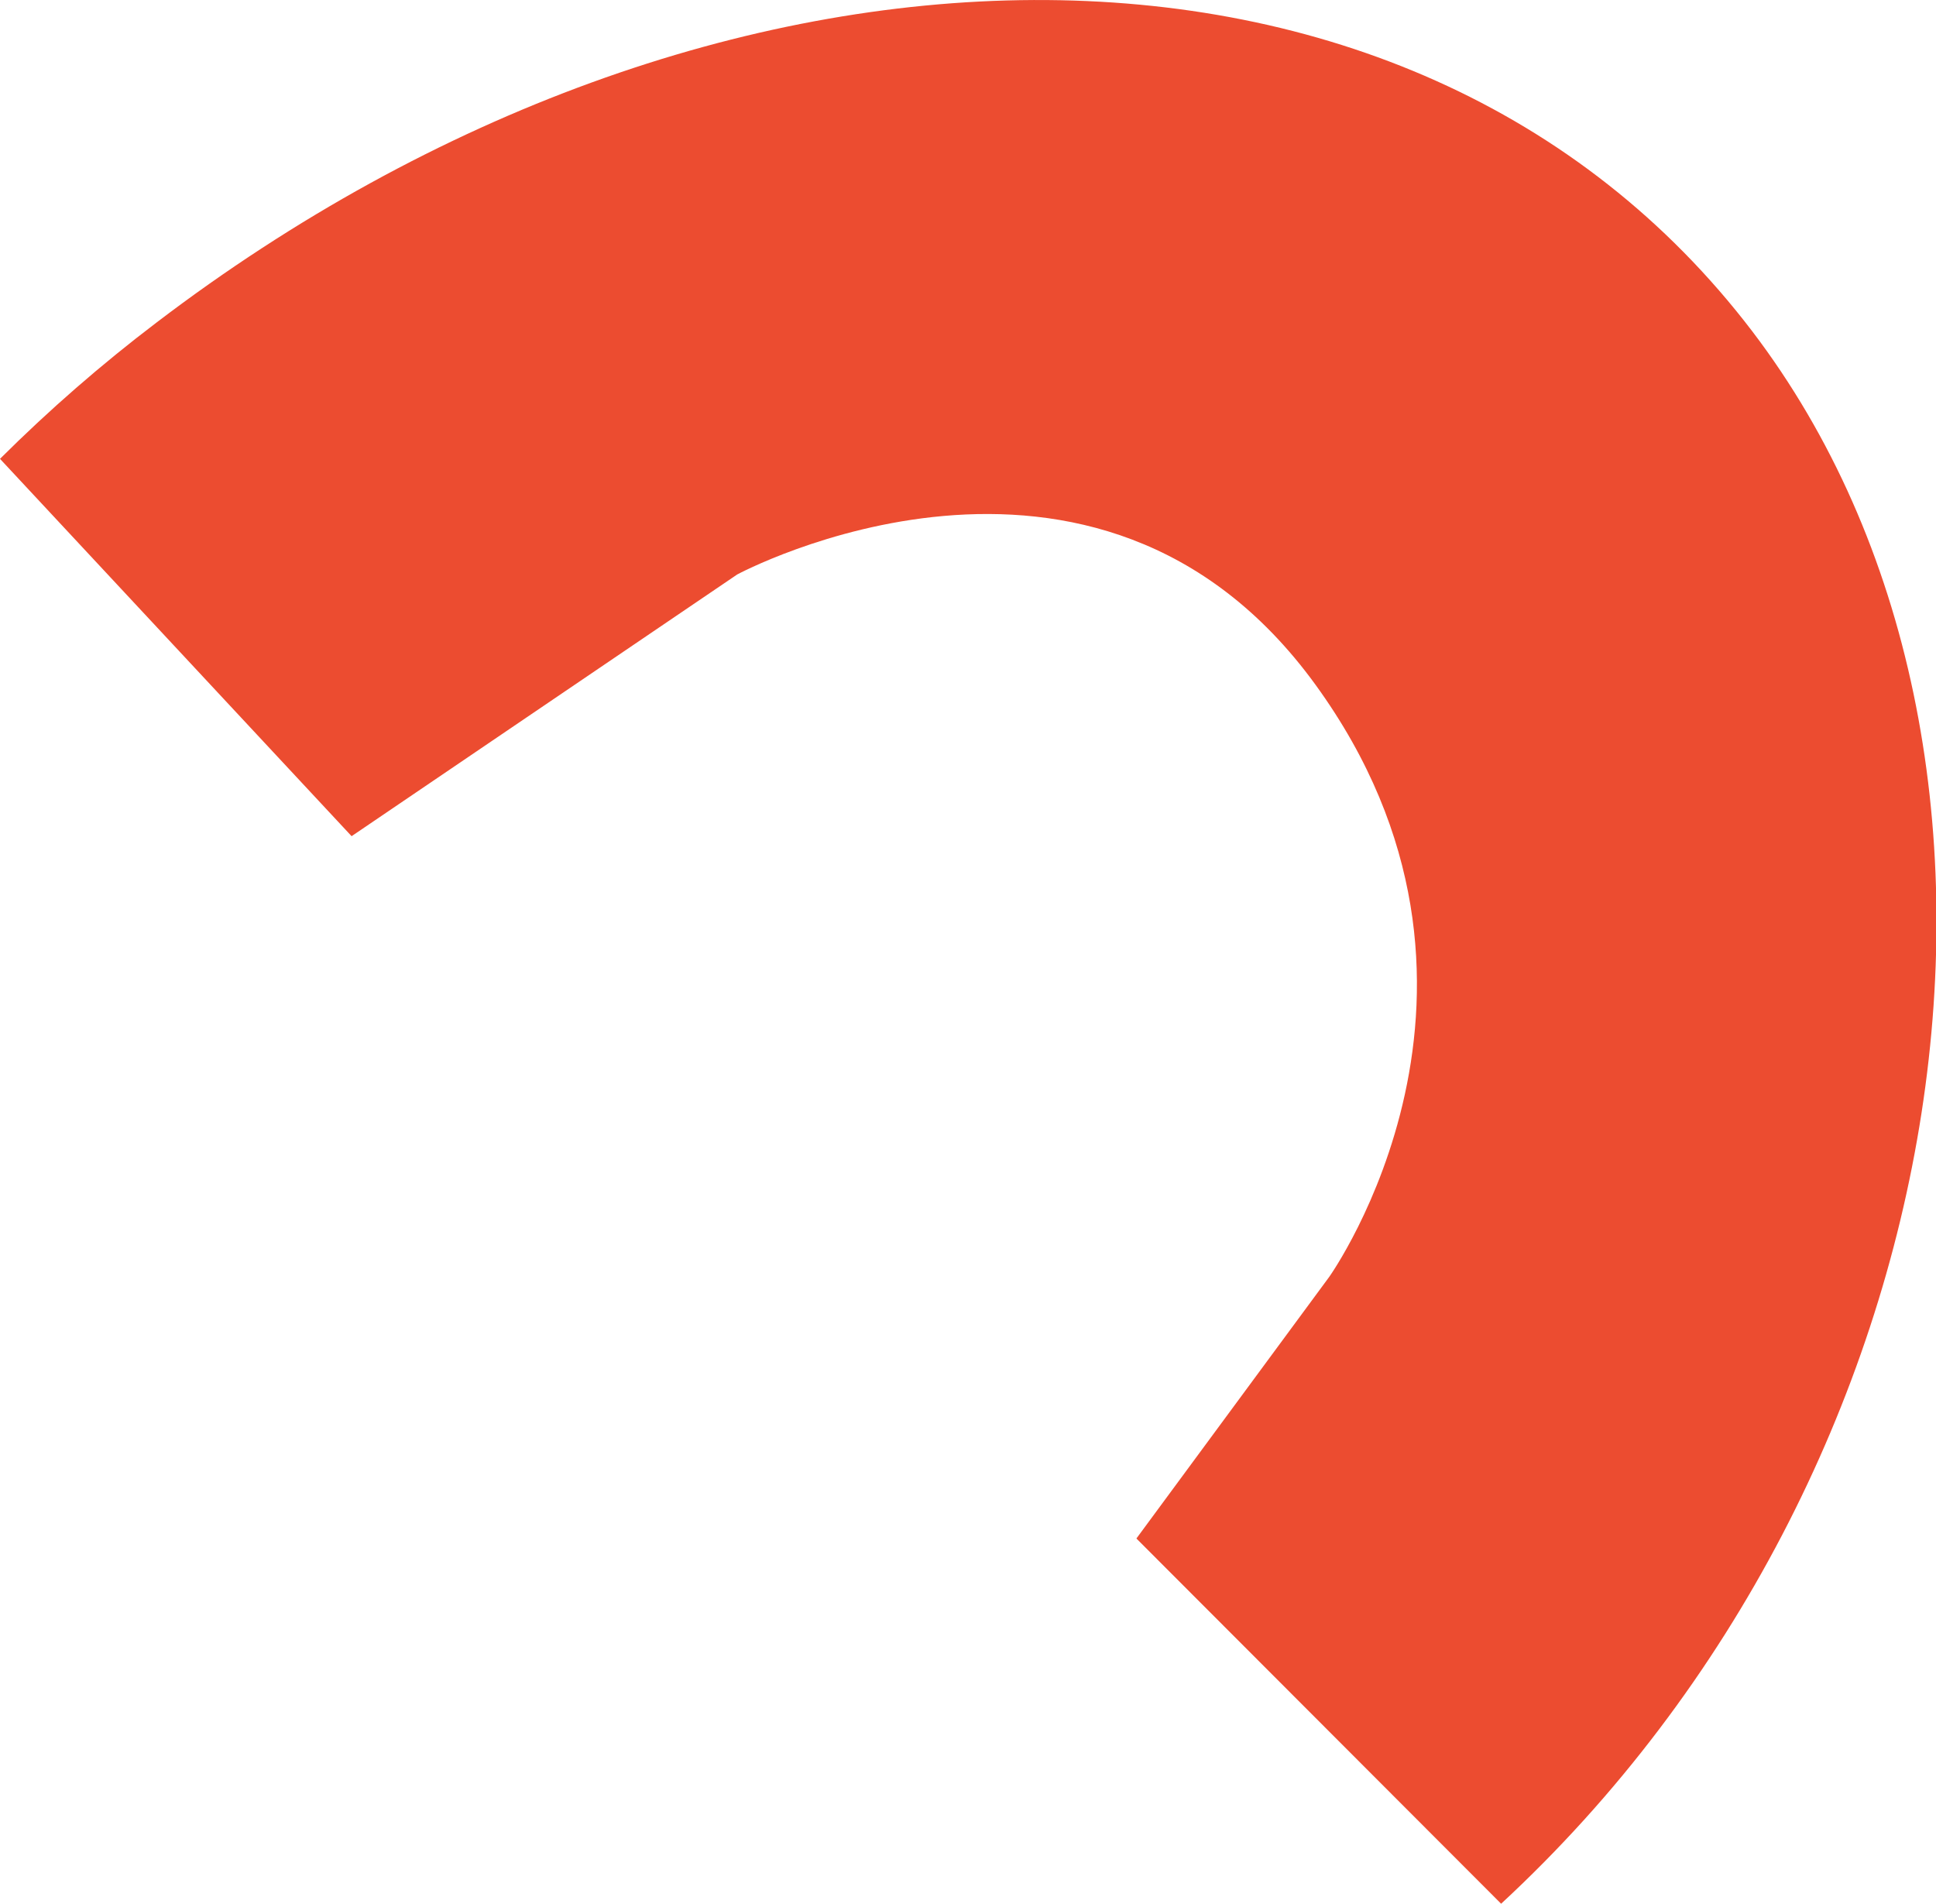
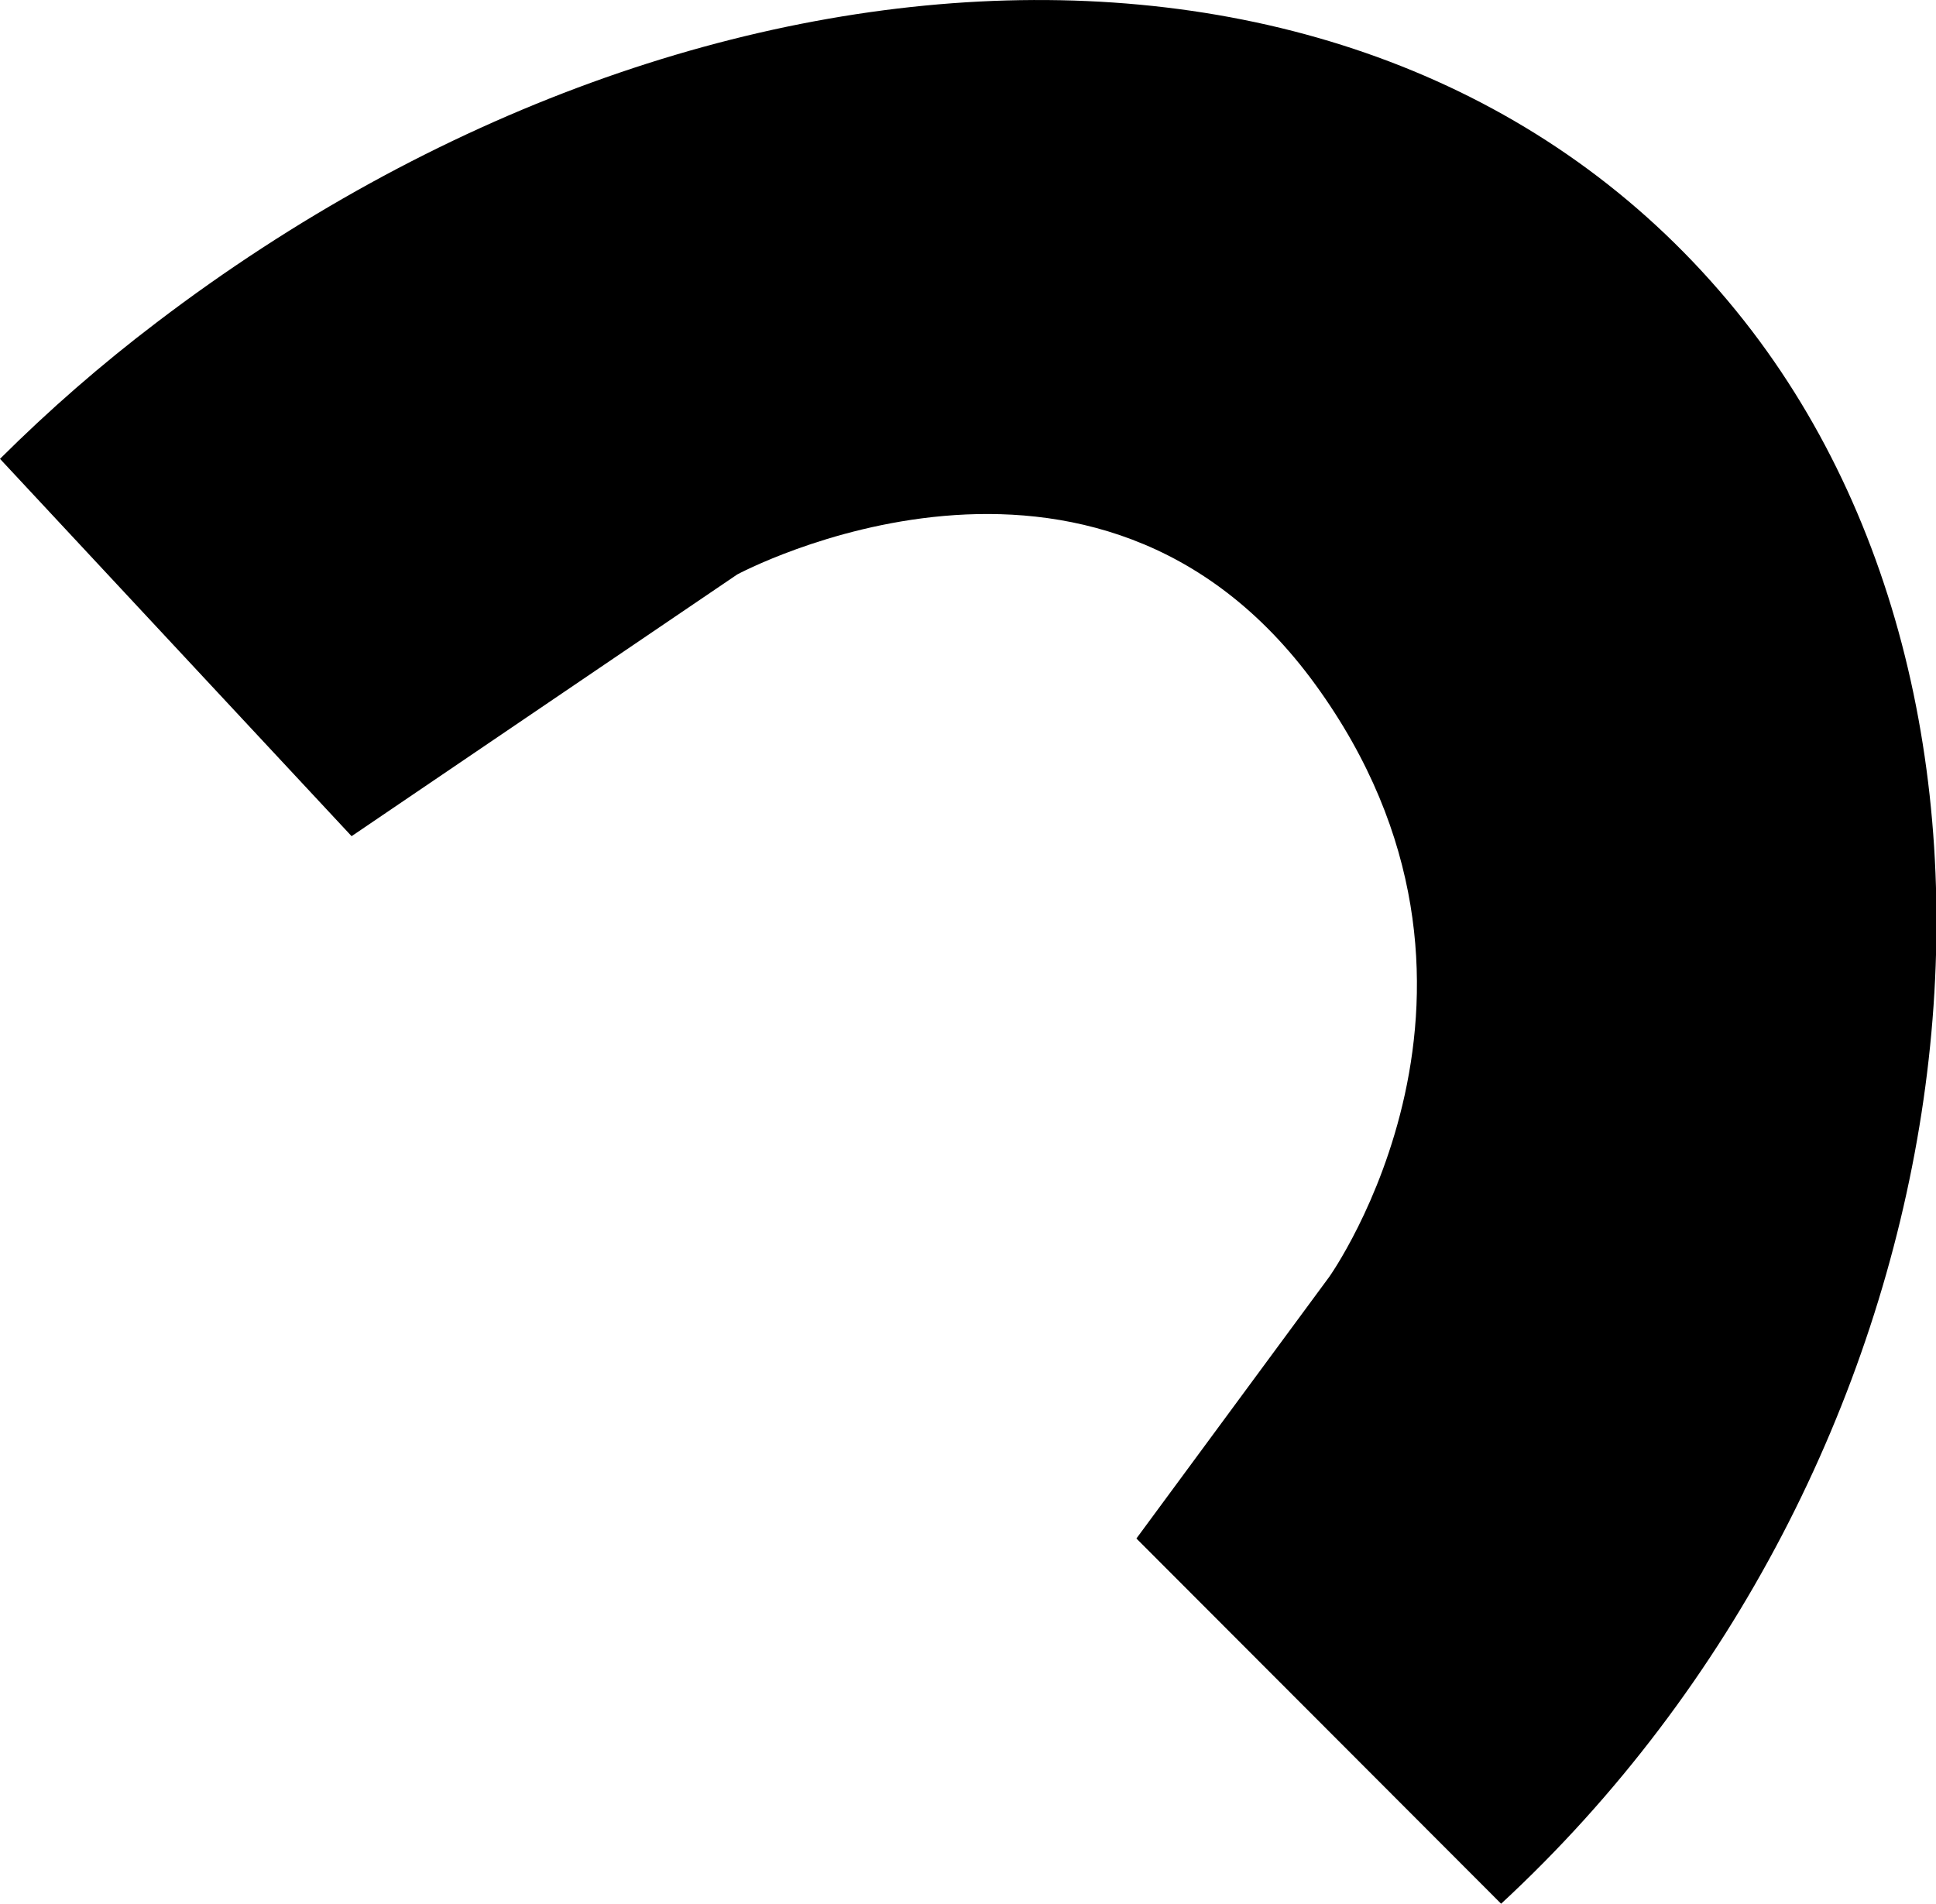
<svg xmlns="http://www.w3.org/2000/svg" viewBox="0 0 174.11 171.23">
-   <defs>
-     <style>.cls-1{fill:#ec4c30;}</style>
-   </defs>
-   <g id="Layer_2" data-name="Layer 2">
-     <g id="Layer_1-2" data-name="Layer 1">
-       <path class="cls-1" d="M135,171.23c41.95-38.81,51.34-103.67,22.58-141.44C126.75-10.64,63.9-8.95,14.09,29A139.69,139.69,0,0,0,0,41.27L31.62,75.21,66.3,51.67s32.21-17.34,52,9.91,1.24,53.27,1.24,53.27l-17.34,23.53Z" />
-     </g>
-   </g>
+   <path class="redbow-1 svg-background" d="M135,171.23c41.95-38.81,51.34-103.67,22.58-141.44C126.75-10.64,63.9-8.95,14.09,29A139.69,139.69,0,0,0,0,41.27L31.62,75.21,66.3,51.67s32.21-17.34,52,9.91,1.24,53.27,1.24,53.27l-17.34,23.53Z" />
</svg>
